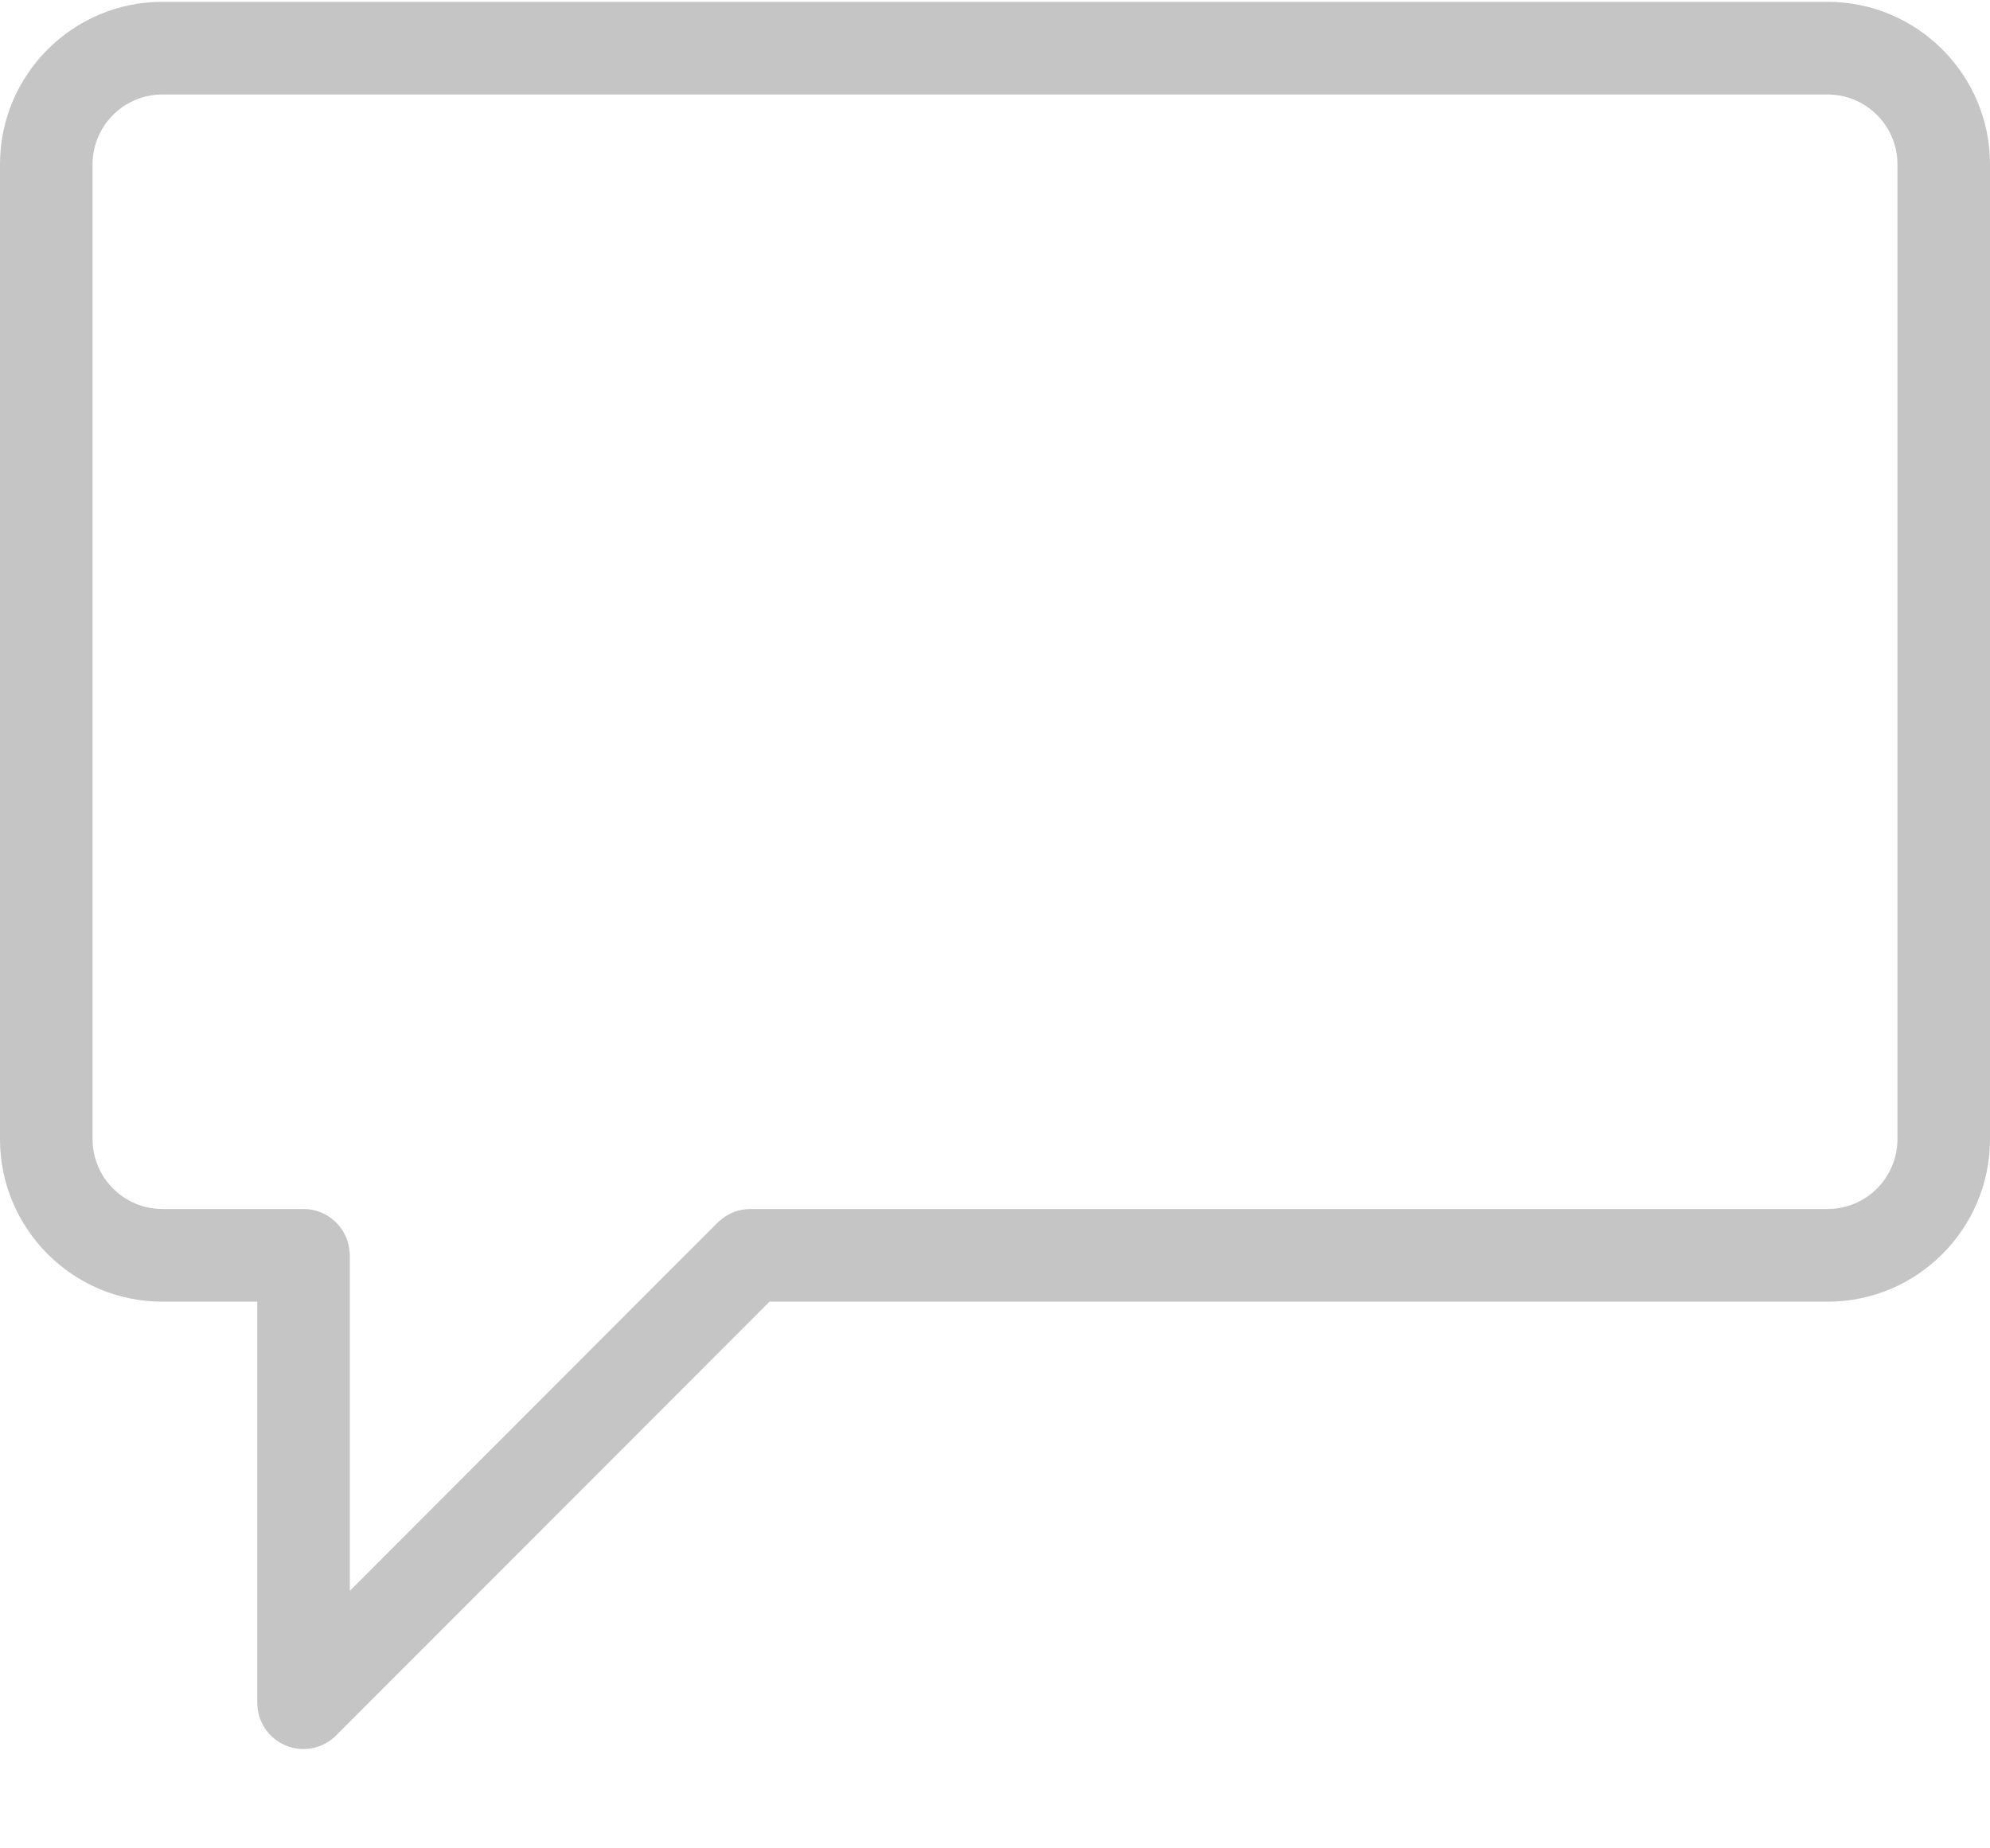
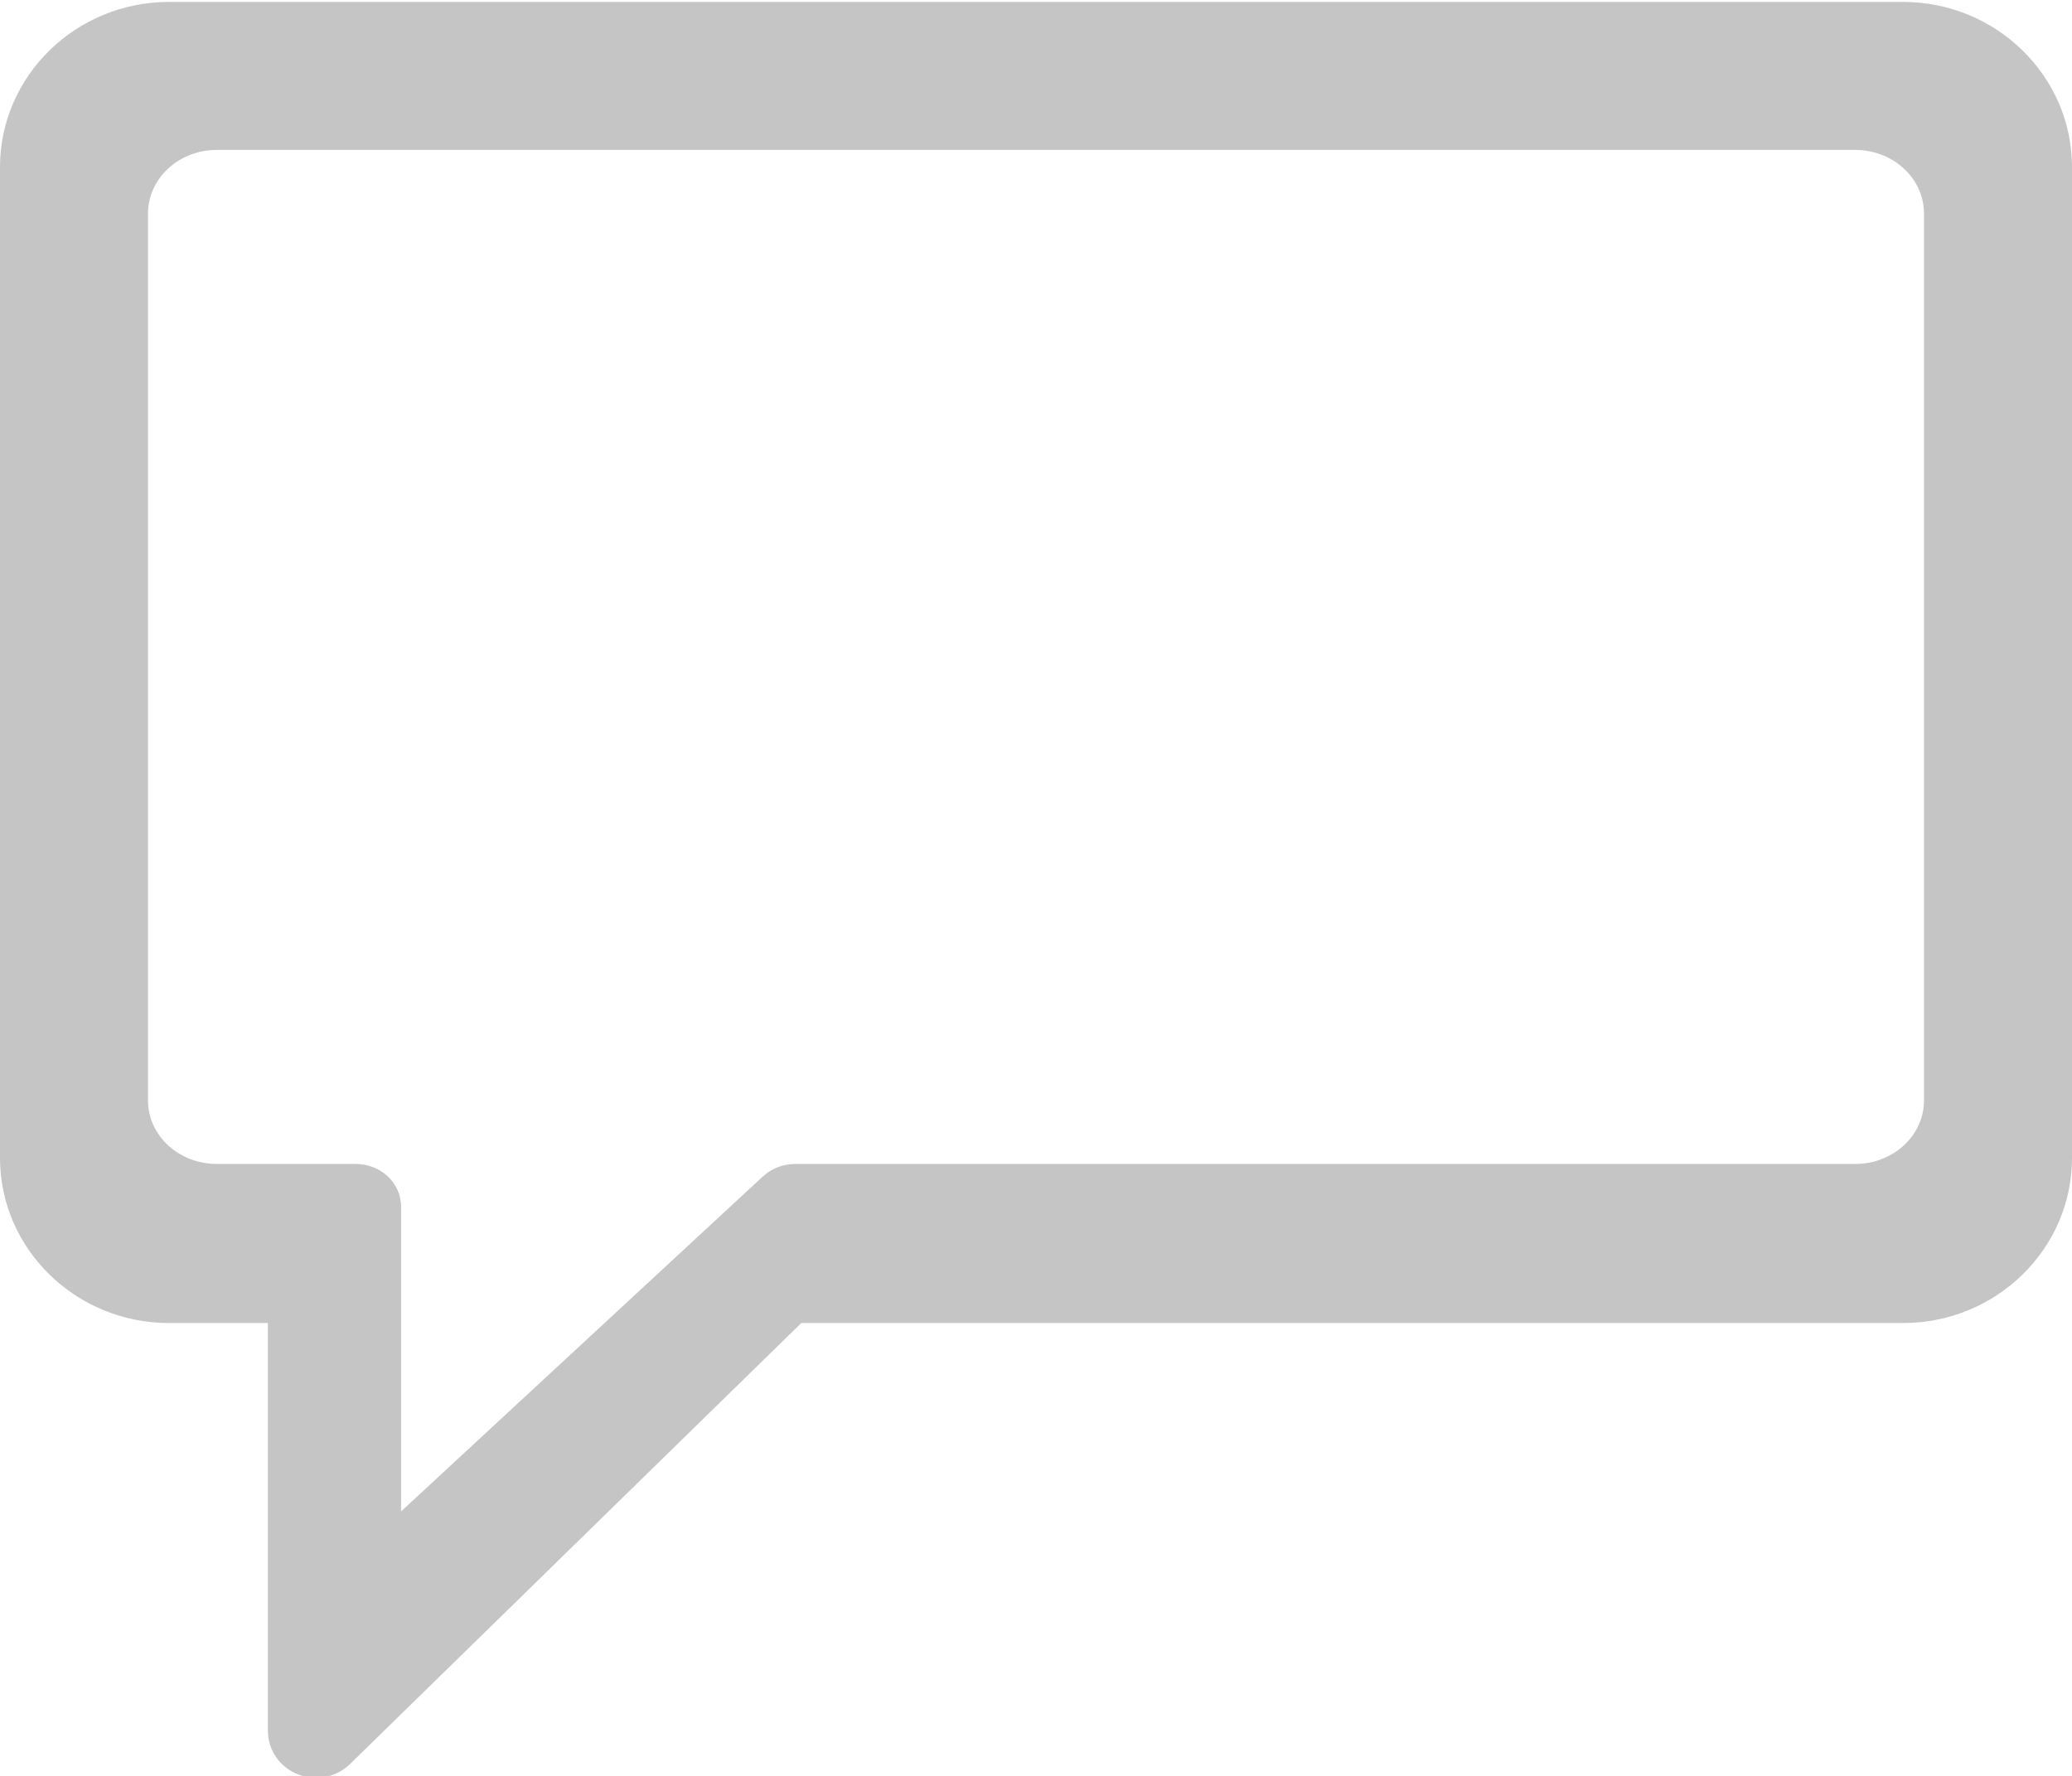
- <svg xmlns="http://www.w3.org/2000/svg" width="14" height="13" viewBox="0 0 14 13" version="1.1">
-   <path fill="#C5C5C5" d="M12.858,0.013 L1.142,0.013 C0.512,0.013 0,0.526 0,1.156 L0,8.015 C0,8.646 0.512,9.159 1.142,9.159 L1.81,9.159 L1.81,11.981 C1.81,12.113 1.889,12.232 2.011,12.282 C2.051,12.299 2.093,12.307 2.135,12.307 C2.22,12.307 2.303,12.274 2.365,12.211 L5.414,9.159 L12.858,9.159 C13.488,9.159 14,8.646 14,8.015 L14,1.156 C14,0.526 13.488,0.013 12.858,0.013 Z M12.858,8.507 L5.279,8.507 C5.195,8.507 5.118,8.539 5.061,8.592 C5.06,8.592 5.059,8.593 5.059,8.593 C5.055,8.597 5.051,8.6 5.047,8.604 L2.461,11.194 L2.461,8.833 C2.461,8.822 2.46,8.811 2.459,8.803 C2.444,8.637 2.305,8.507 2.135,8.507 L1.142,8.507 C0.871,8.507 0.651,8.286 0.651,8.015 L0.651,1.156 C0.651,0.886 0.871,0.665 1.142,0.665 L12.858,0.665 C13.129,0.665 13.349,0.886 13.349,1.156 L13.349,8.015 L13.349,8.015 C13.349,8.286 13.129,8.507 12.858,8.507 Z" id="Shape" />
+ <svg xmlns="http://www.w3.org/2000/svg" width="14px" height="12px" viewBox="0 0 14 12" version="1.1">
+   <path d="M12.858,0.013 L1.142,0.013 C0.512,0.013 0,0.514 0,1.129 L0,7.824 C0,8.44 0.512,8.94 1.142,8.94 L1.81,8.94 L1.81,11.695 C1.81,11.824 1.889,11.94 2.011,11.989 C2.051,12.005 2.093,12.013 2.135,12.013 C2.22,12.013 2.303,11.981 2.365,11.92 L5.414,8.94 L12.858,8.94 C13.488,8.94 14,8.44 14,7.824 L14,1.129 C14,0.514 13.488,0.013 12.858,0.013 Z M12.536,7.865 L5.374,7.865 C5.294,7.865 5.222,7.893 5.167,7.939 C5.167,7.94 5.166,7.94 5.166,7.941 C5.162,7.944 5.158,7.947 5.154,7.95 L2.71,10.213 L2.71,8.15 C2.71,8.14 2.71,8.131 2.708,8.124 C2.694,7.979 2.563,7.865 2.402,7.865 L1.464,7.865 C1.208,7.865 1,7.673 1,7.436 L1,1.443 C1,1.206 1.208,1.013 1.464,1.013 L12.536,1.013 C12.792,1.013 13,1.206 13,1.443 L13,7.436 L13,7.436 C13,7.673 12.792,7.865 12.536,7.865 Z" id="Shape" fill="#C5C5C5" fill-rule="nonzero" />
</svg>
